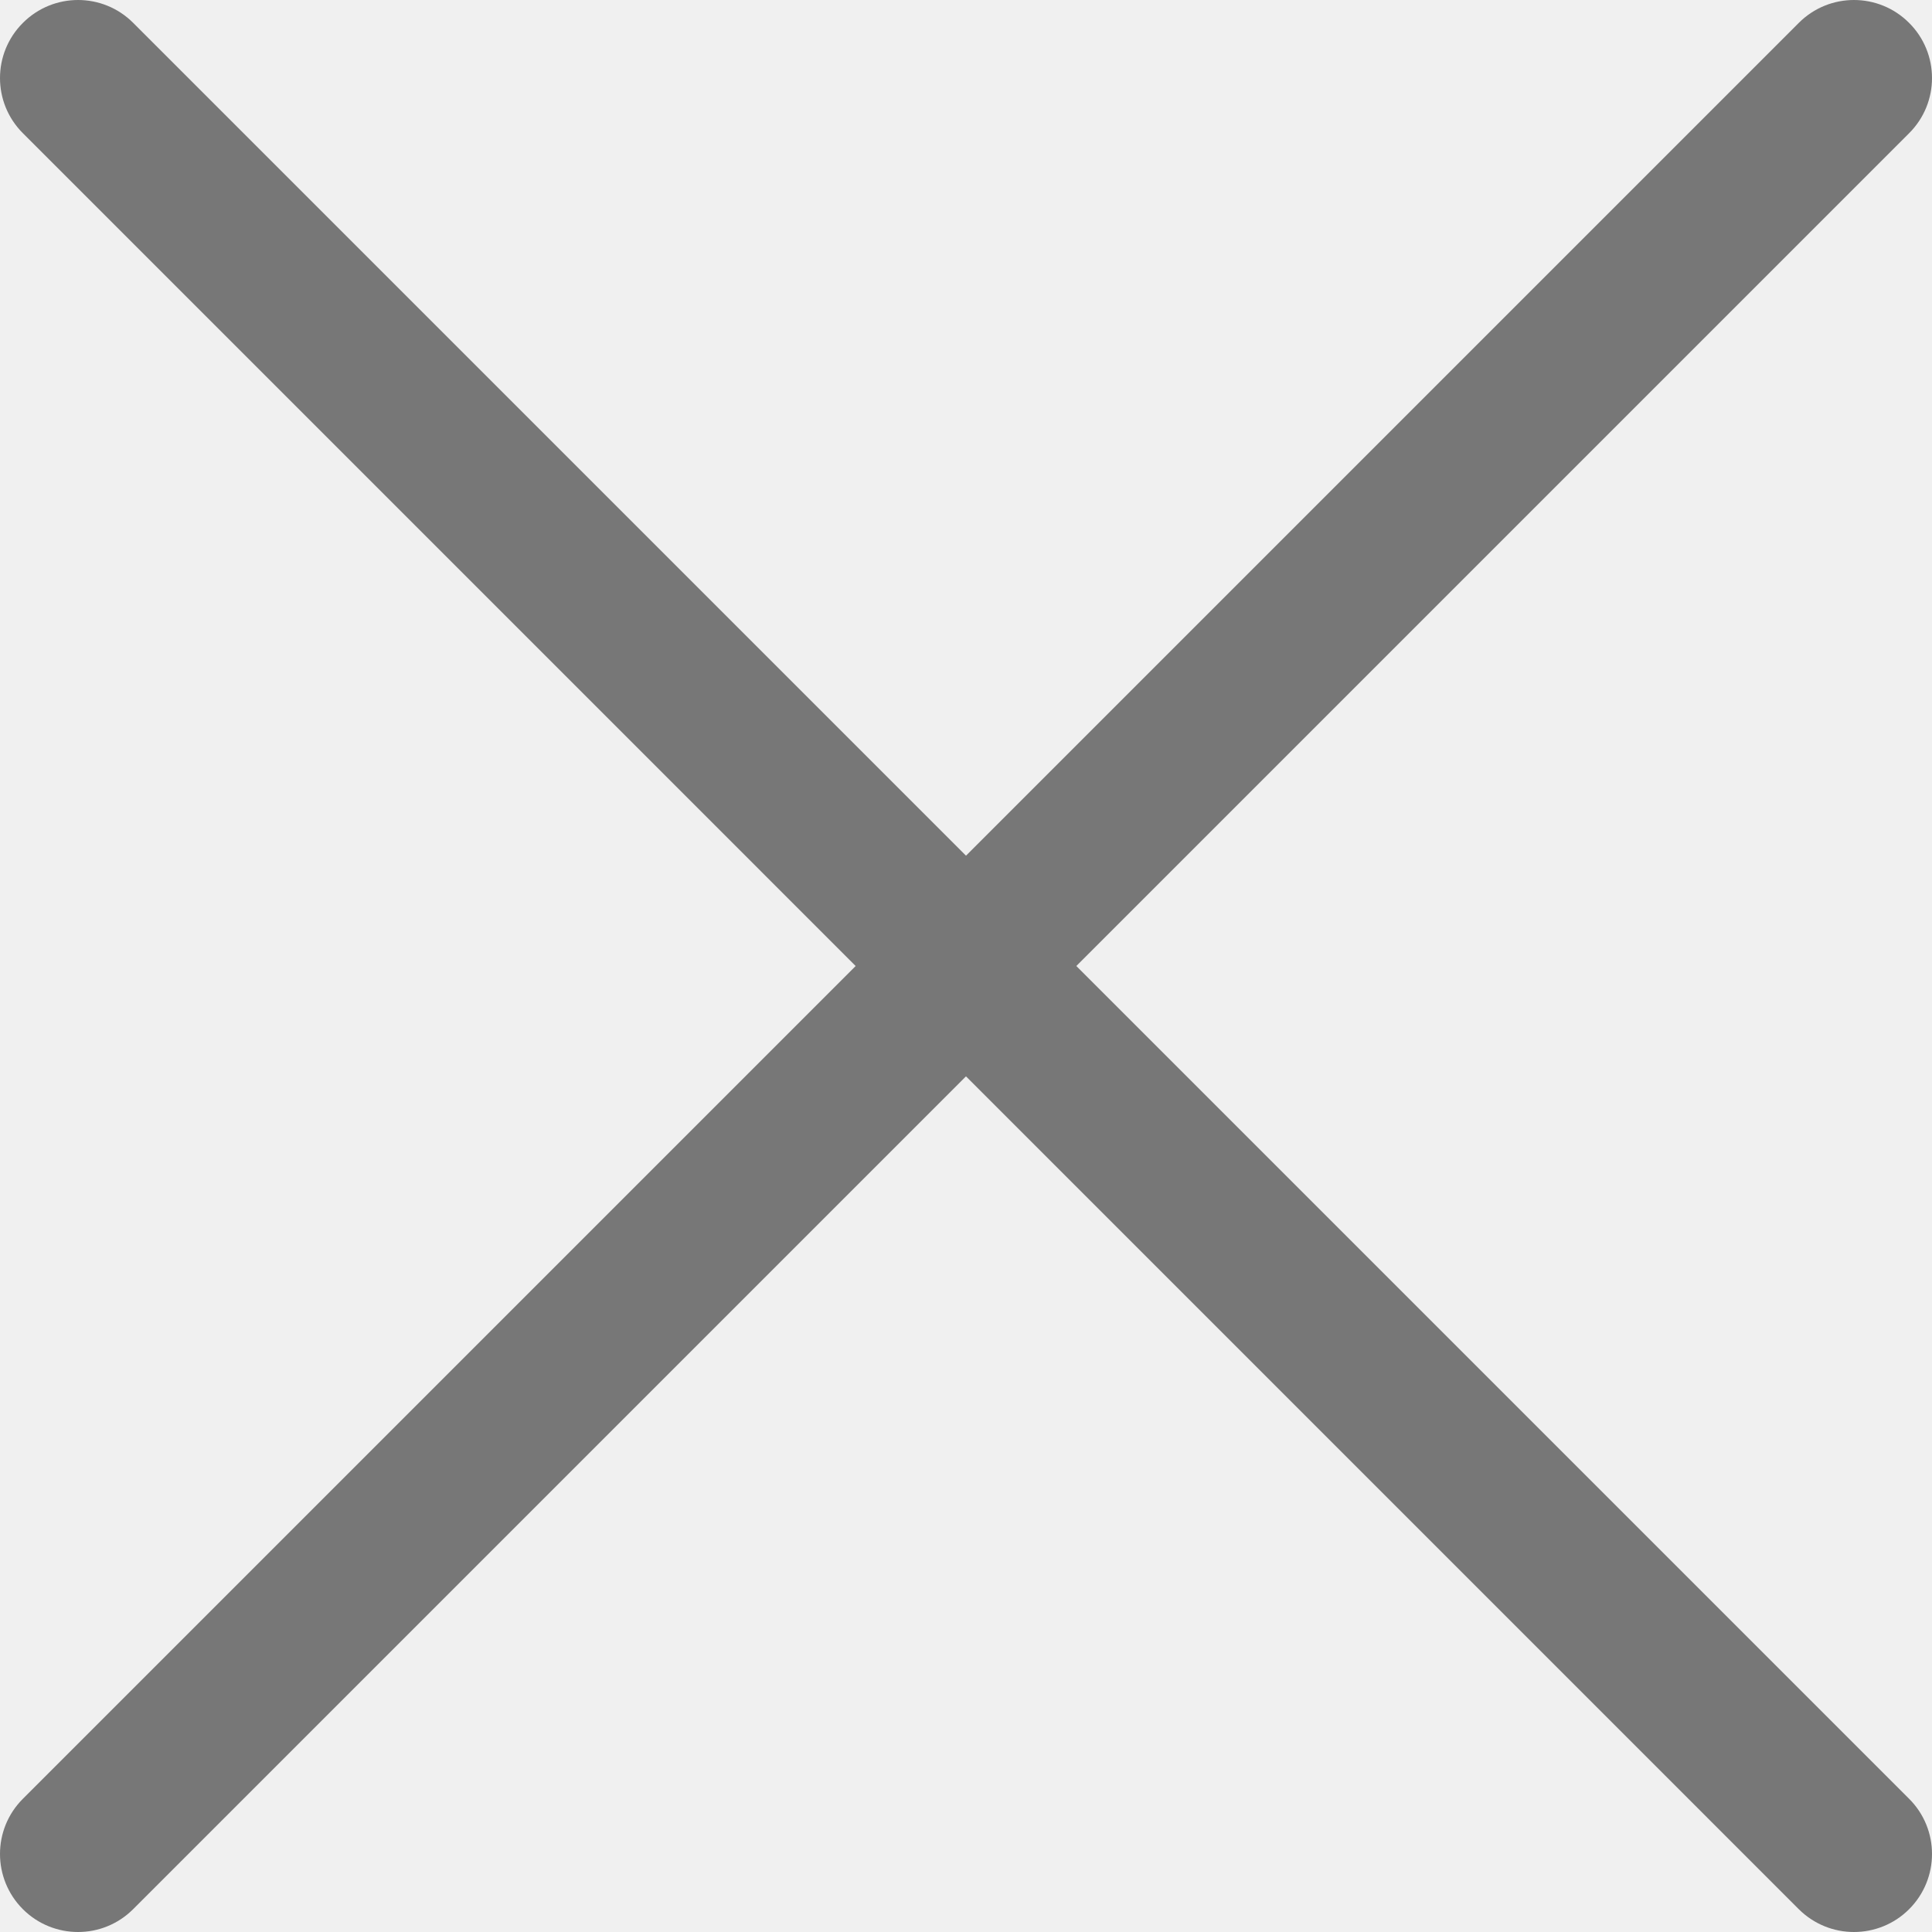
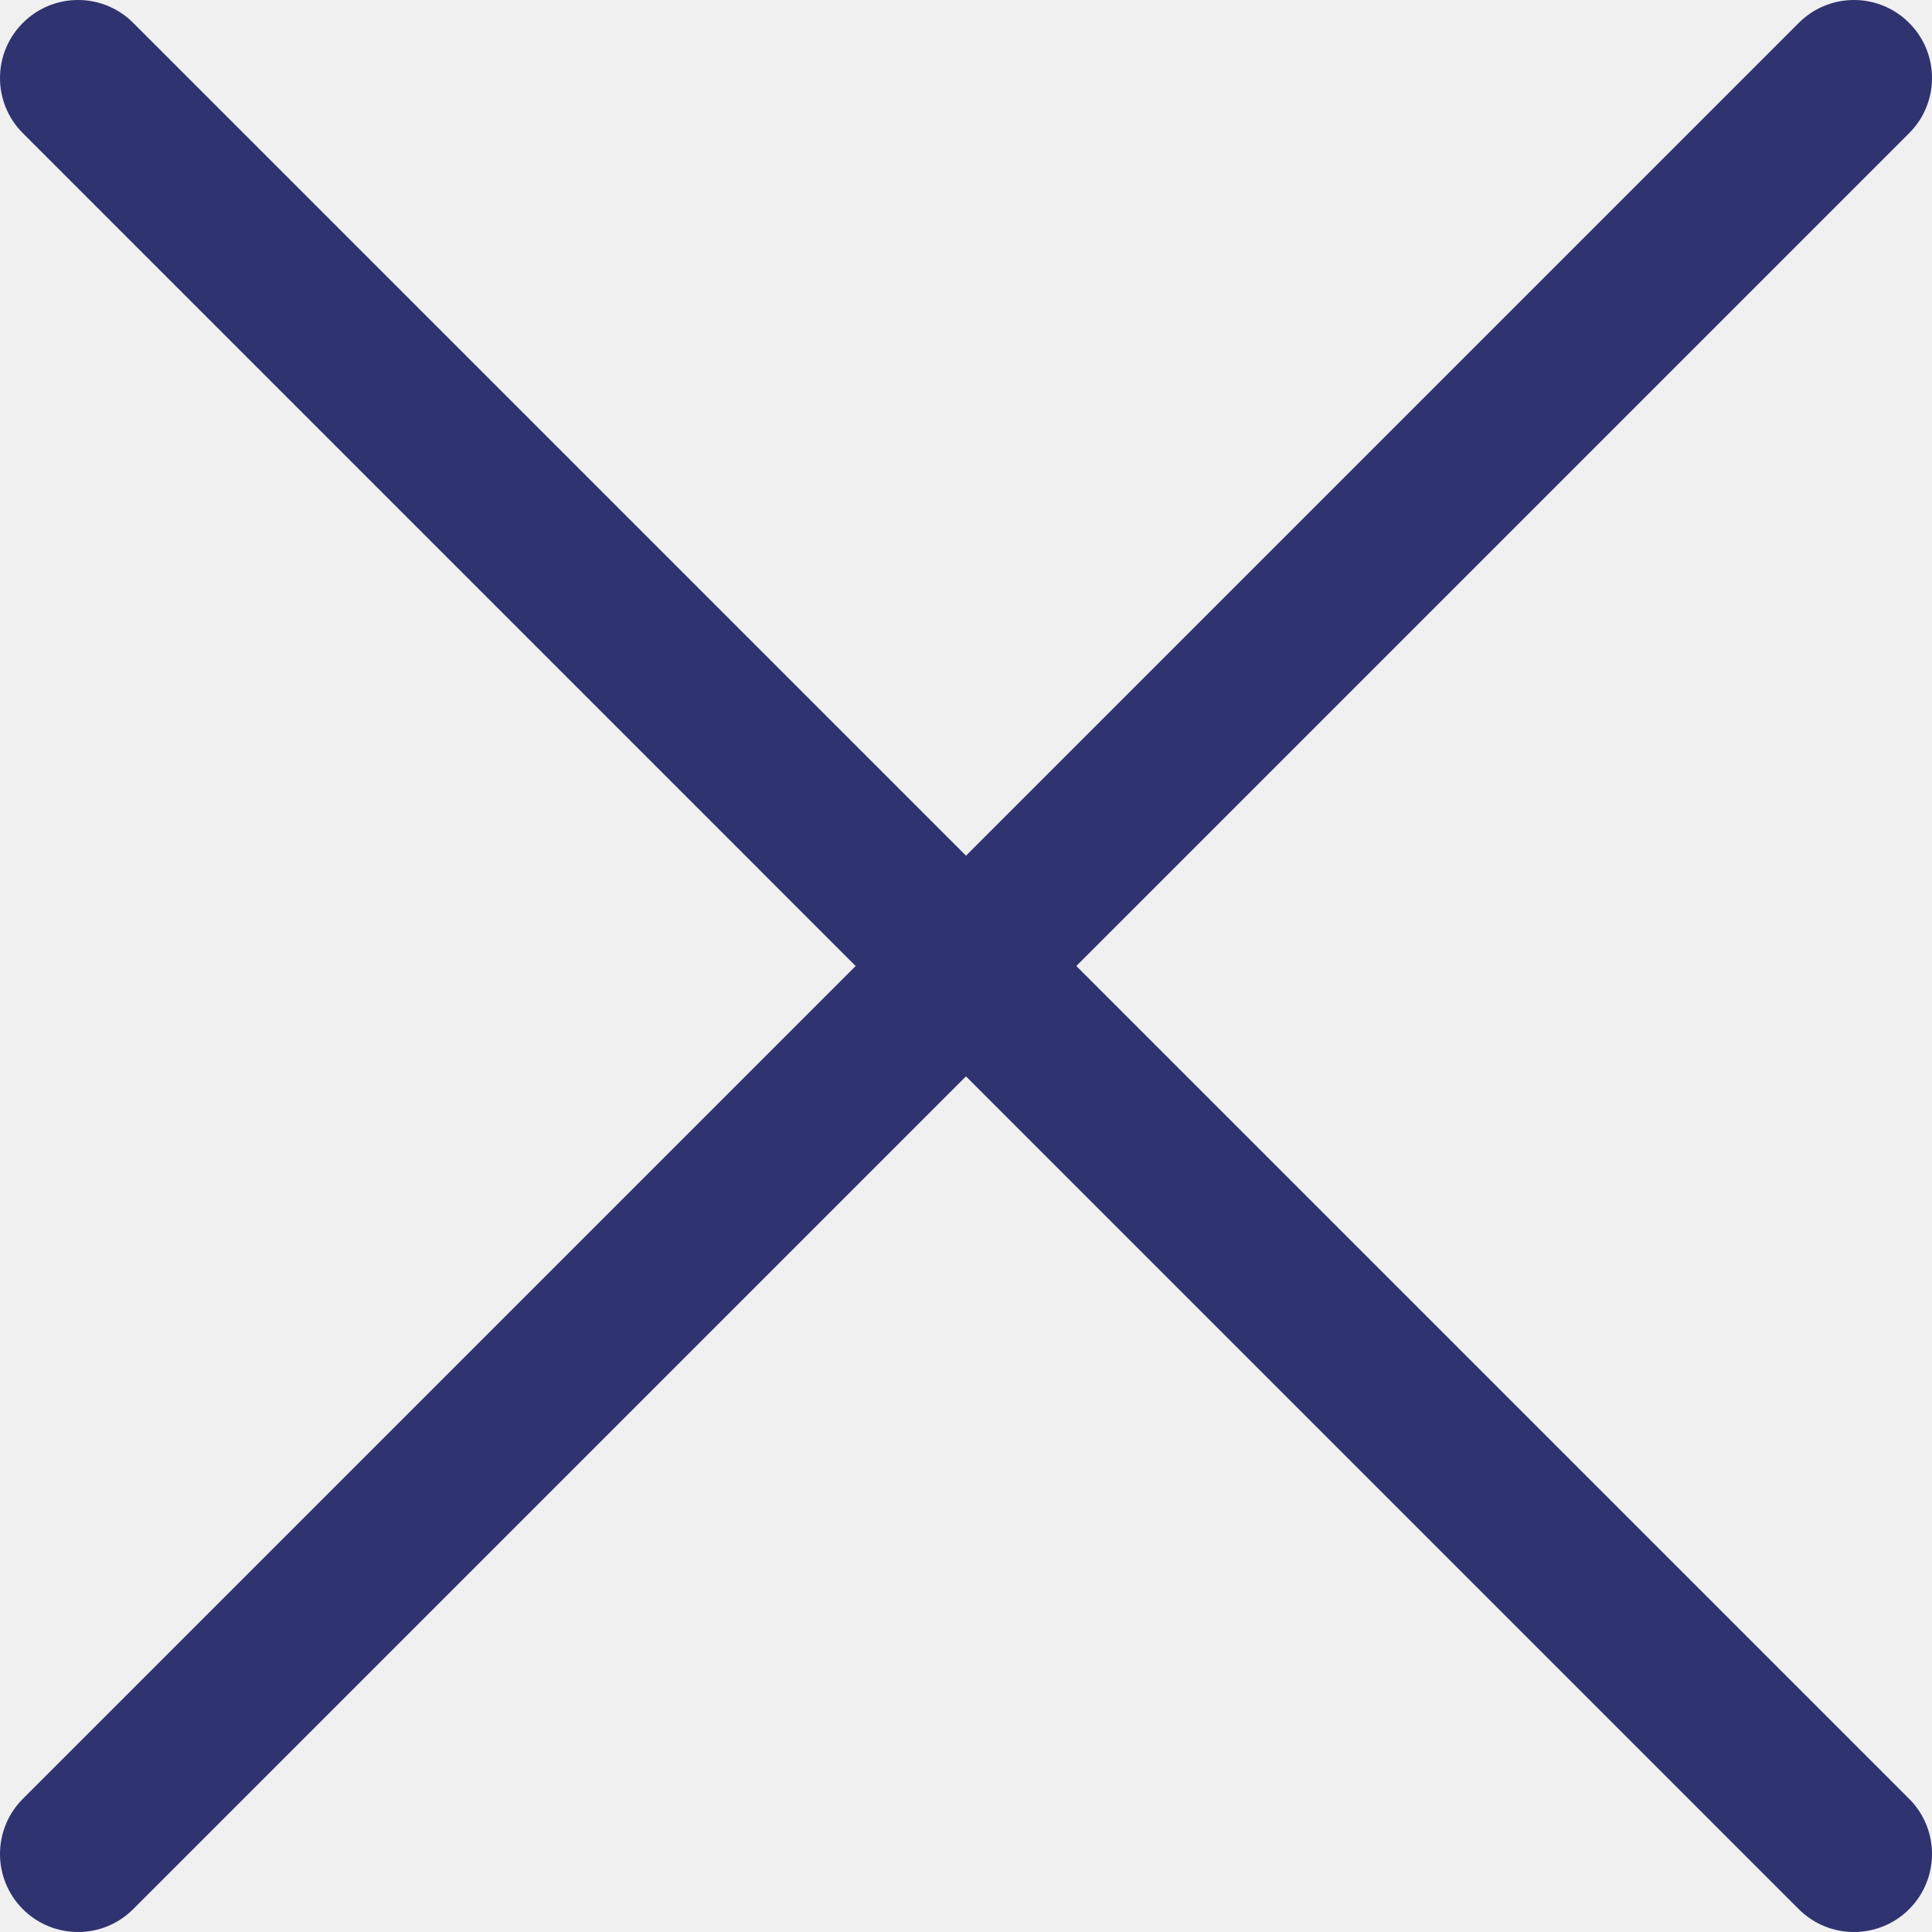
<svg xmlns="http://www.w3.org/2000/svg" width="20" height="20" viewBox="0 0 20 20" fill="none">
  <g clip-path="url(#clip0)">
-     <path d="M19.763 0.237C19.448 -0.079 18.936 -0.079 18.621 0.237L0.237 18.621C-0.079 18.936 -0.079 19.448 0.237 19.764C0.394 19.921 0.601 20 0.808 20C1.015 20 1.221 19.921 1.379 19.763L19.763 1.379C20.079 1.064 20.079 0.552 19.763 0.237Z" fill="#777777" />
-     <path d="M19.763 18.621L1.379 0.237C1.064 -0.079 0.552 -0.079 0.237 0.237C-0.079 0.552 -0.079 1.064 0.237 1.379L18.621 19.764C18.779 19.921 18.985 20 19.192 20C19.399 20 19.606 19.921 19.763 19.764C20.079 19.448 20.079 18.936 19.763 18.621Z" fill="#777777" />
+     <path d="M19.763 0.237C19.448 -0.079 18.936 -0.079 18.621 0.237L0.237 18.621C-0.079 18.936 -0.079 19.448 0.237 19.764C0.394 19.921 0.601 20 0.808 20C1.015 20 1.221 19.921 1.379 19.763L19.763 1.379C20.079 1.064 20.079 0.552 19.763 0.237Z" fill="#2F3370" />
+     <path d="M19.763 18.621L1.379 0.237C1.064 -0.079 0.552 -0.079 0.237 0.237C-0.079 0.552 -0.079 1.064 0.237 1.379L18.621 19.764C18.779 19.921 18.985 20 19.192 20C19.399 20 19.606 19.921 19.763 19.764C20.079 19.448 20.079 18.936 19.763 18.621Z" fill="#2F3370" />
  </g>
  <defs>
    <clipPath id="clip0">
      <rect width="20" height="20" fill="white" transform="matrix(-1 0 0 1 20 0)" />
    </clipPath>
  </defs>
</svg>
